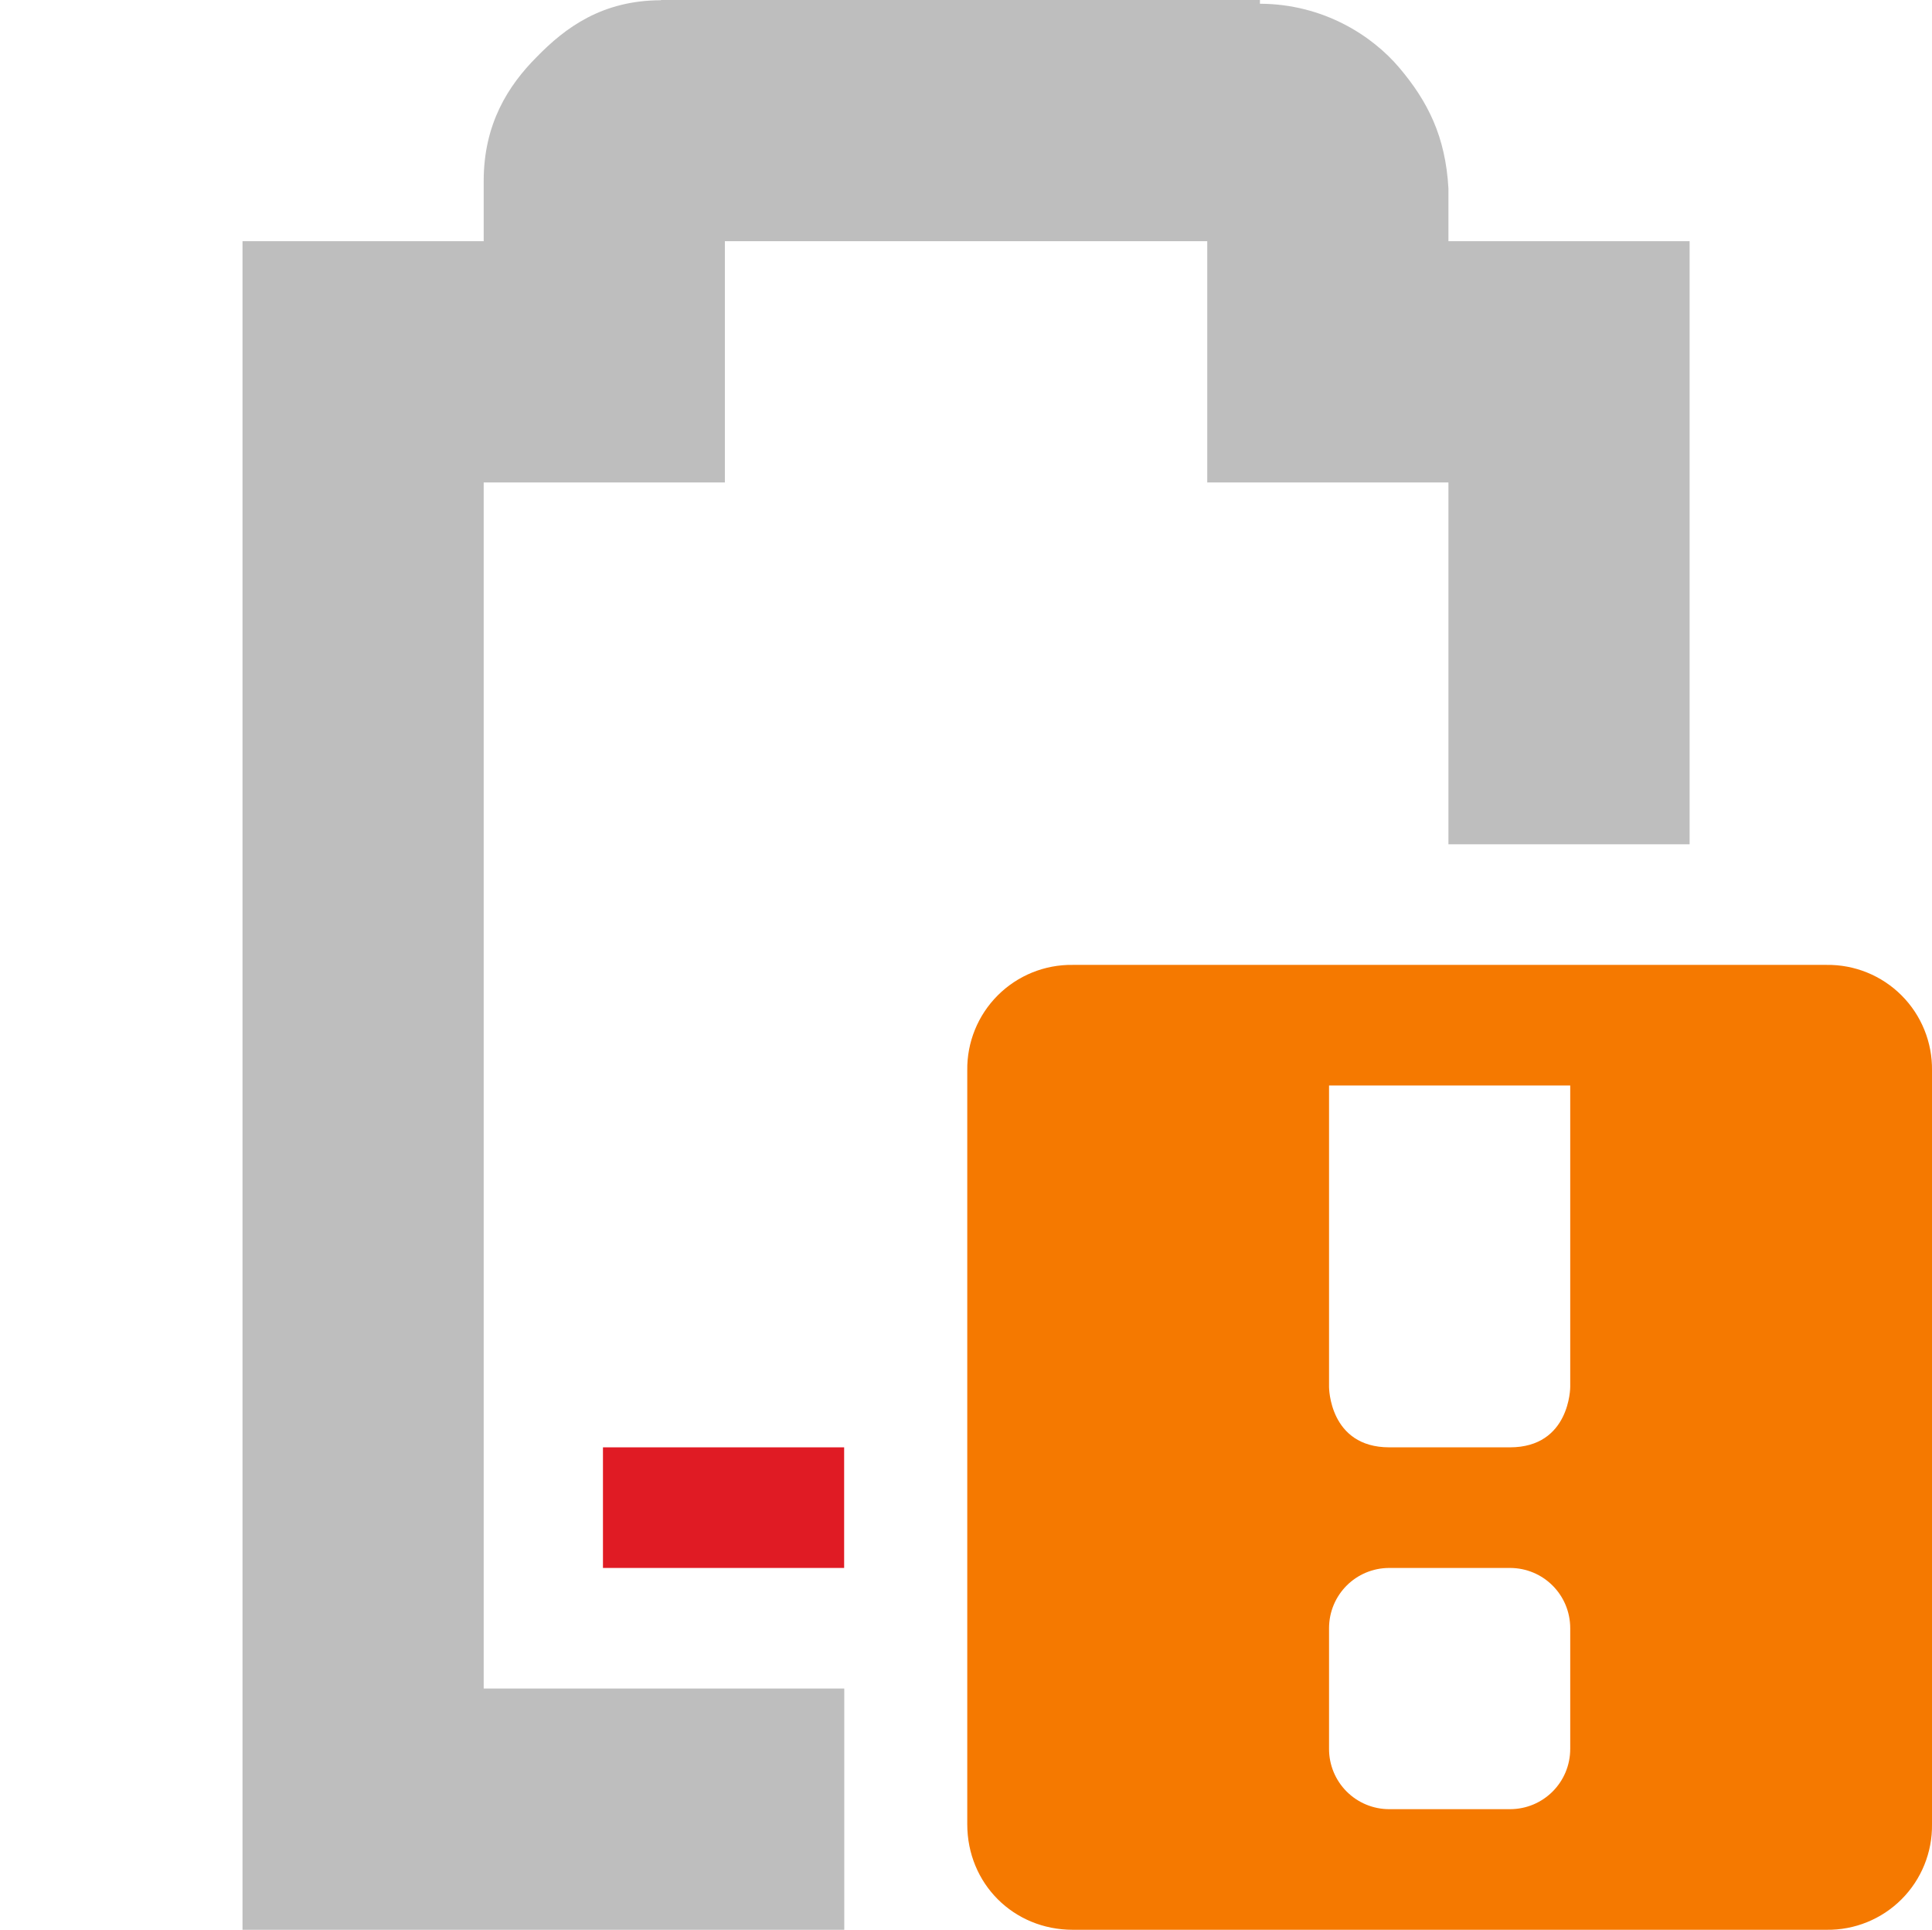
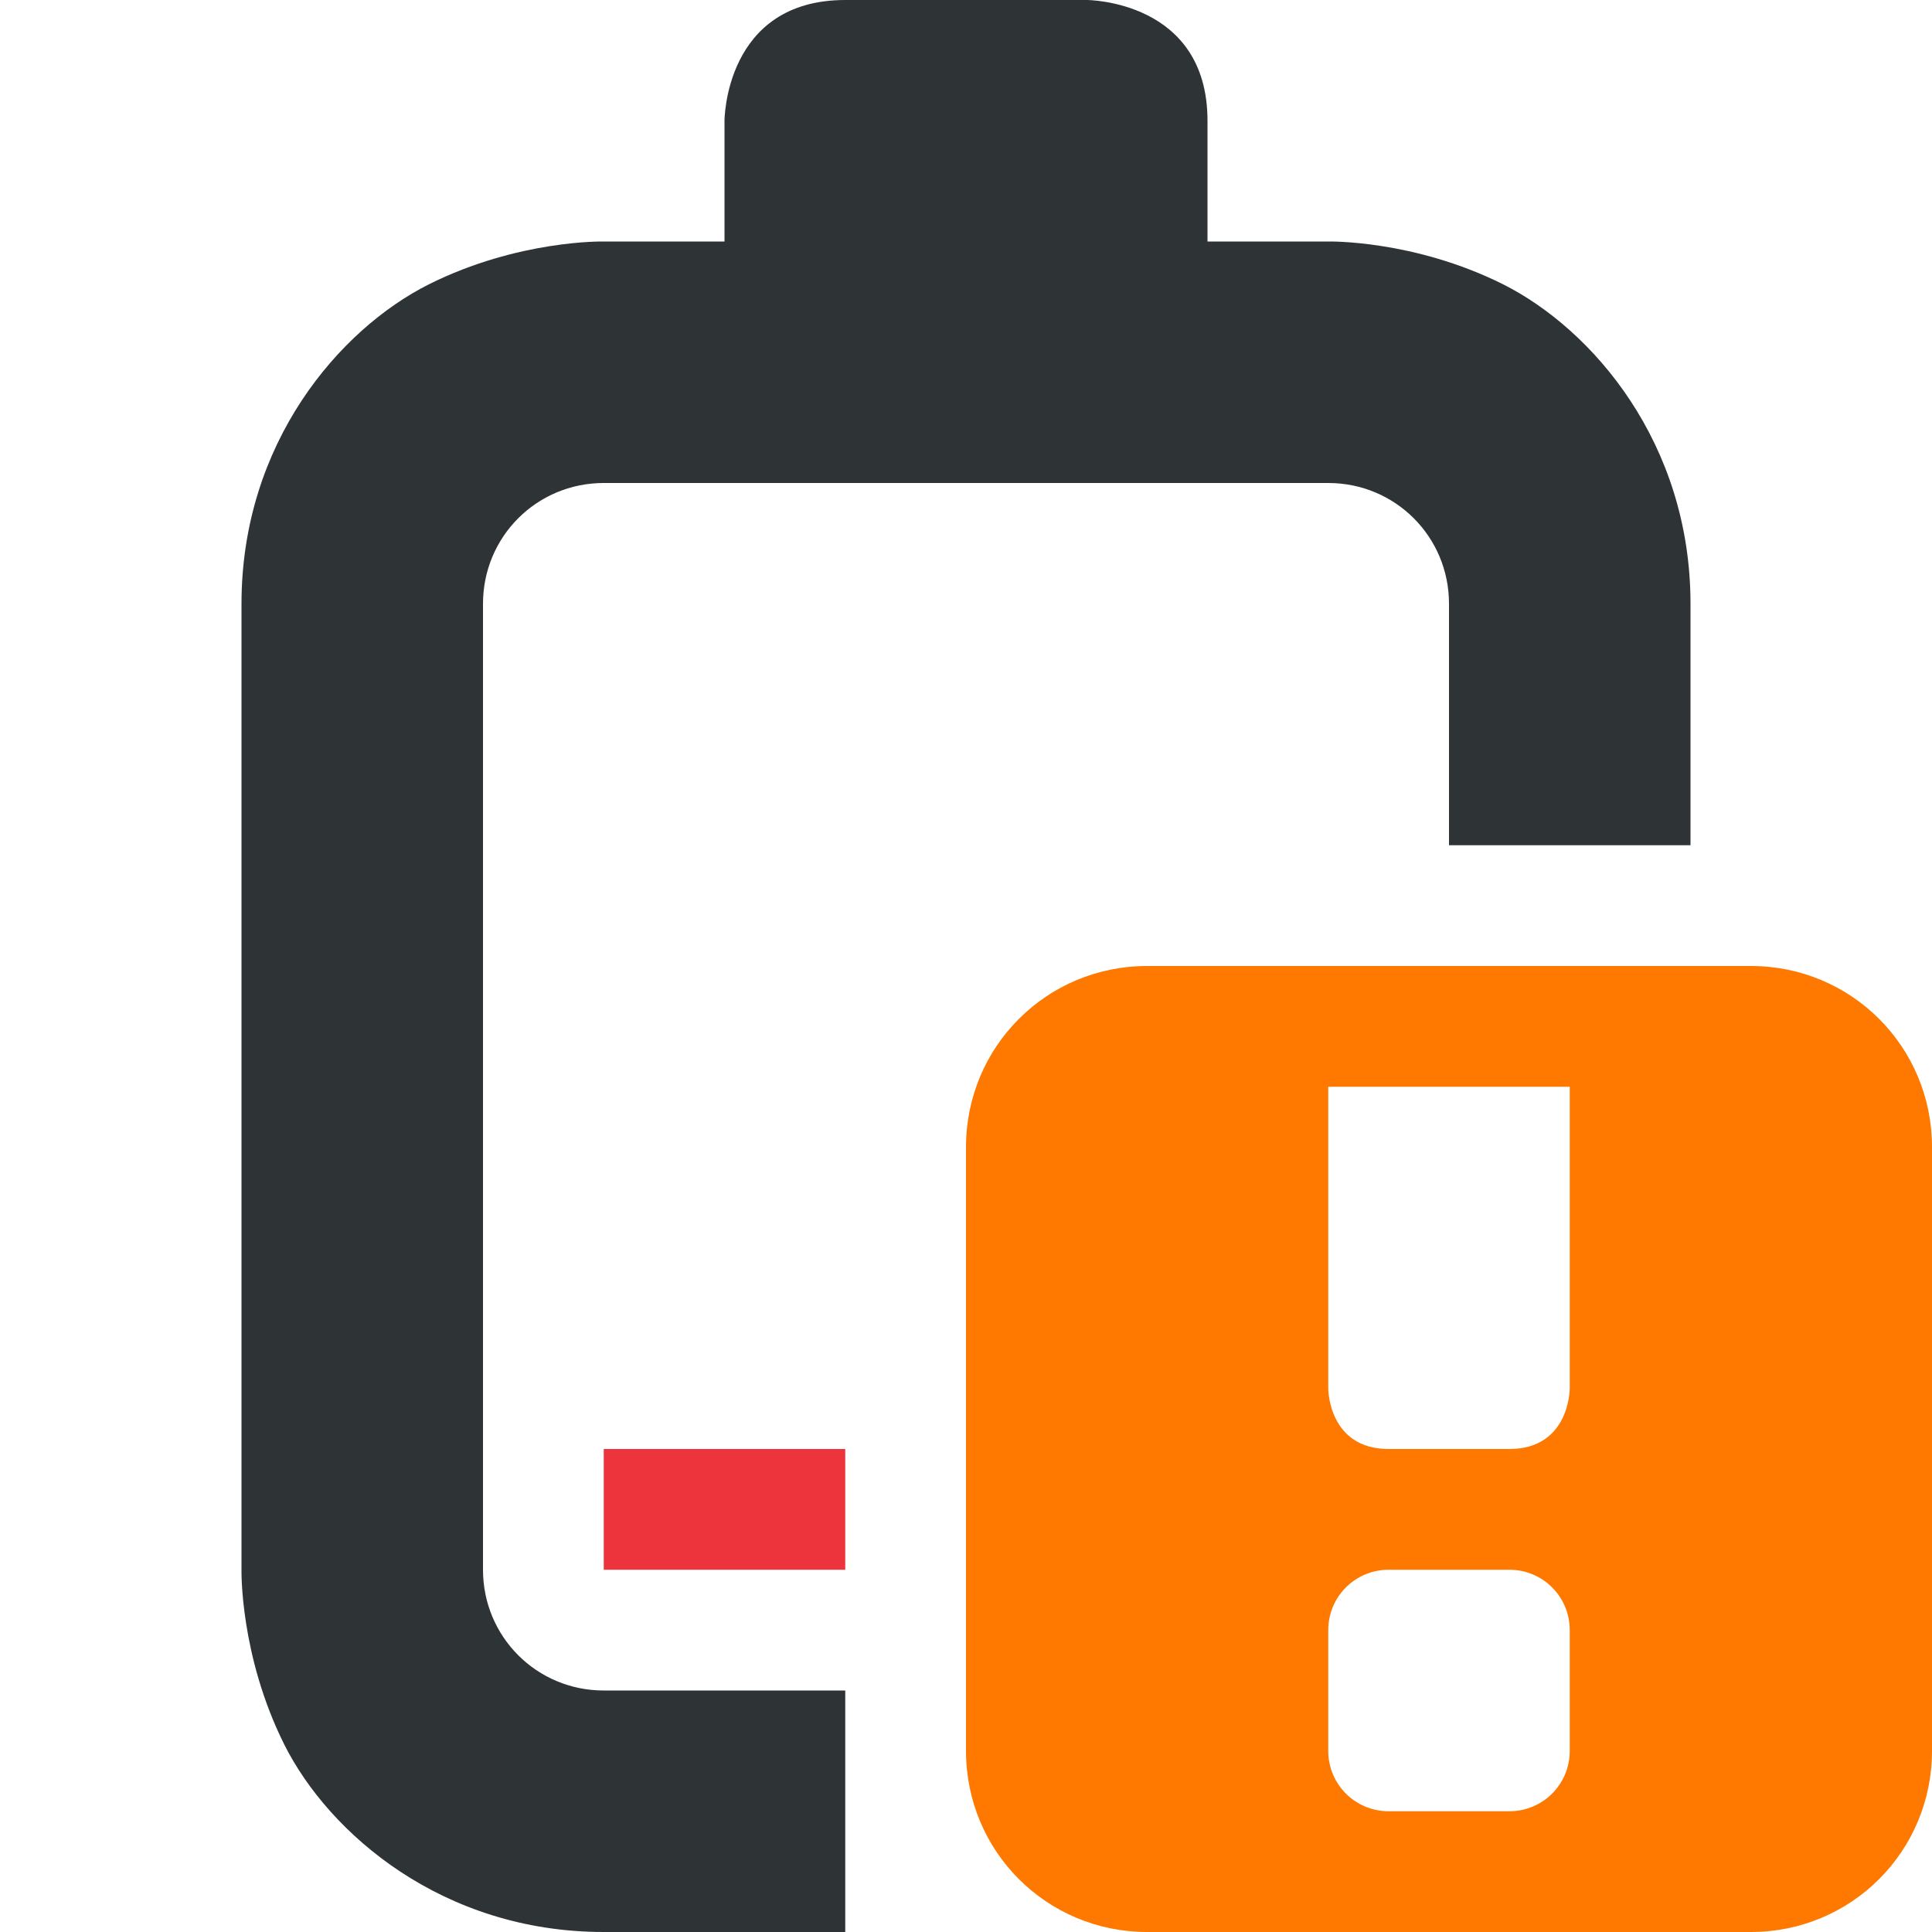
- <svg xmlns="http://www.w3.org/2000/svg" id="svg7384" height="16" width="16.021" version="1.1">
-   <defs id="defs11" />
-   <path class="error" style="fill:#e01b24;fill-opacity:1" d="m 5,12 v 1 h 2 v -1 z" id="rect6060-6" />
-   <path style="color:#bebebe;overflow:visible;fill:#f57900;fill-opacity:1" class="warning" d="m 8.896,8 a 0.863,0.863 0 0 0 -0.875,0.875 v 6.25 c 0,0.492 0.383,0.875 0.875,0.875 h 6.25 a 0.863,0.863 0 0 0 0.875,-0.875 V 8.875 a 0.863,0.863 0 0 0 -0.875,-0.875 z m 2.125,1 h 2 v 2.5 c 0,0 0,0.5 -0.5,0.5 h -1 c -0.5,0 -0.5,-0.5 -0.5,-0.5 z m 0.5,4 h 1 c 0.277,0 0.5,0.223 0.5,0.5 v 1 c 0,0.277 -0.223,0.5 -0.5,0.5 h -1 a 0.499,0.499 0 0 1 -0.5,-0.5 v -1 c 0,-0.277 0.223,-0.5 0.5,-0.5 z" overflow="visible" id="path4" />
-   <path style="color:#bebebe;text-indent:0;text-transform:none;fill:#bebebe" d="M 5.479,0 5.483,0.002 C 4.993,0.002 4.687,0.23 4.452,0.471 4.212,0.711 4.011,1.03 4.011,1.5 V 2 h -1 -1 v 1 12 1 h 1 3.99 V 14 H 4.011 V 4 h 1 1 V 3 2 h 4 v 1 1 h 1 1 v 3 h 2 V 3 2 h -1 -1 V 1.625 1.594 1.562 C 11.987,1.132 11.84,0.841 11.604,0.562 11.381,0.298 10.977,0.033 10.448,0.031 V 0 h -0.062 z" id="path10743-3" />
+ <svg xmlns="http://www.w3.org/2000/svg" height="16px" viewBox="0 0 16 16" width="16px">
+   <path d="m 7 0 c -1 0 -1 1 -1 1 v 1 h -1 s -0.707 -0.016 -1.449 0.355 c -0.738 0.371 -1.551 1.312 -1.551 2.645 v 8 s -0.016 0.707 0.355 1.449 c 0.371 0.738 1.312 1.551 2.645 1.551 h 2 v -2 h -2 c -0.555 0 -1 -0.445 -1 -1 v -8 c 0 -0.555 0.445 -1 1 -1 h 6 c 0.555 0 1 0.445 1 1 v 2 h 2 v -2 c 0 -1.332 -0.812 -2.273 -1.551 -2.645 c -0.742 -0.371 -1.449 -0.355 -1.449 -0.355 h -1 v -1 c 0 -1 -1 -1 -1 -1 z m 0 0" fill="#2e3436" />
+   <path class="error" d="m 5 12 v 1 h 2 v -1 z m 0 0" fill="#ed333b" />
+   <path class="warning" d="m 9.5 8 c -0.832 0 -1.5 0.668 -1.5 1.5 v 5 c 0 0.832 0.668 1.5 1.5 1.5 h 5 c 0.832 0 1.5 -0.668 1.5 -1.5 v -5 c 0 -0.832 -0.668 -1.5 -1.5 -1.5 z m 1.5 1 h 2 v 2.5 s 0 0.5 -0.5 0.5 h -1 c -0.5 0 -0.5 -0.5 -0.5 -0.5 z m 0.5 4 h 1 c 0.277 0 0.5 0.223 0.5 0.5 v 1 c 0 0.277 -0.223 0.5 -0.5 0.5 h -1 c -0.277 0 -0.5 -0.223 -0.5 -0.5 v -1 c 0 -0.277 0.223 -0.5 0.5 -0.5 z m 0 0" fill="#ff7800" />
</svg>
